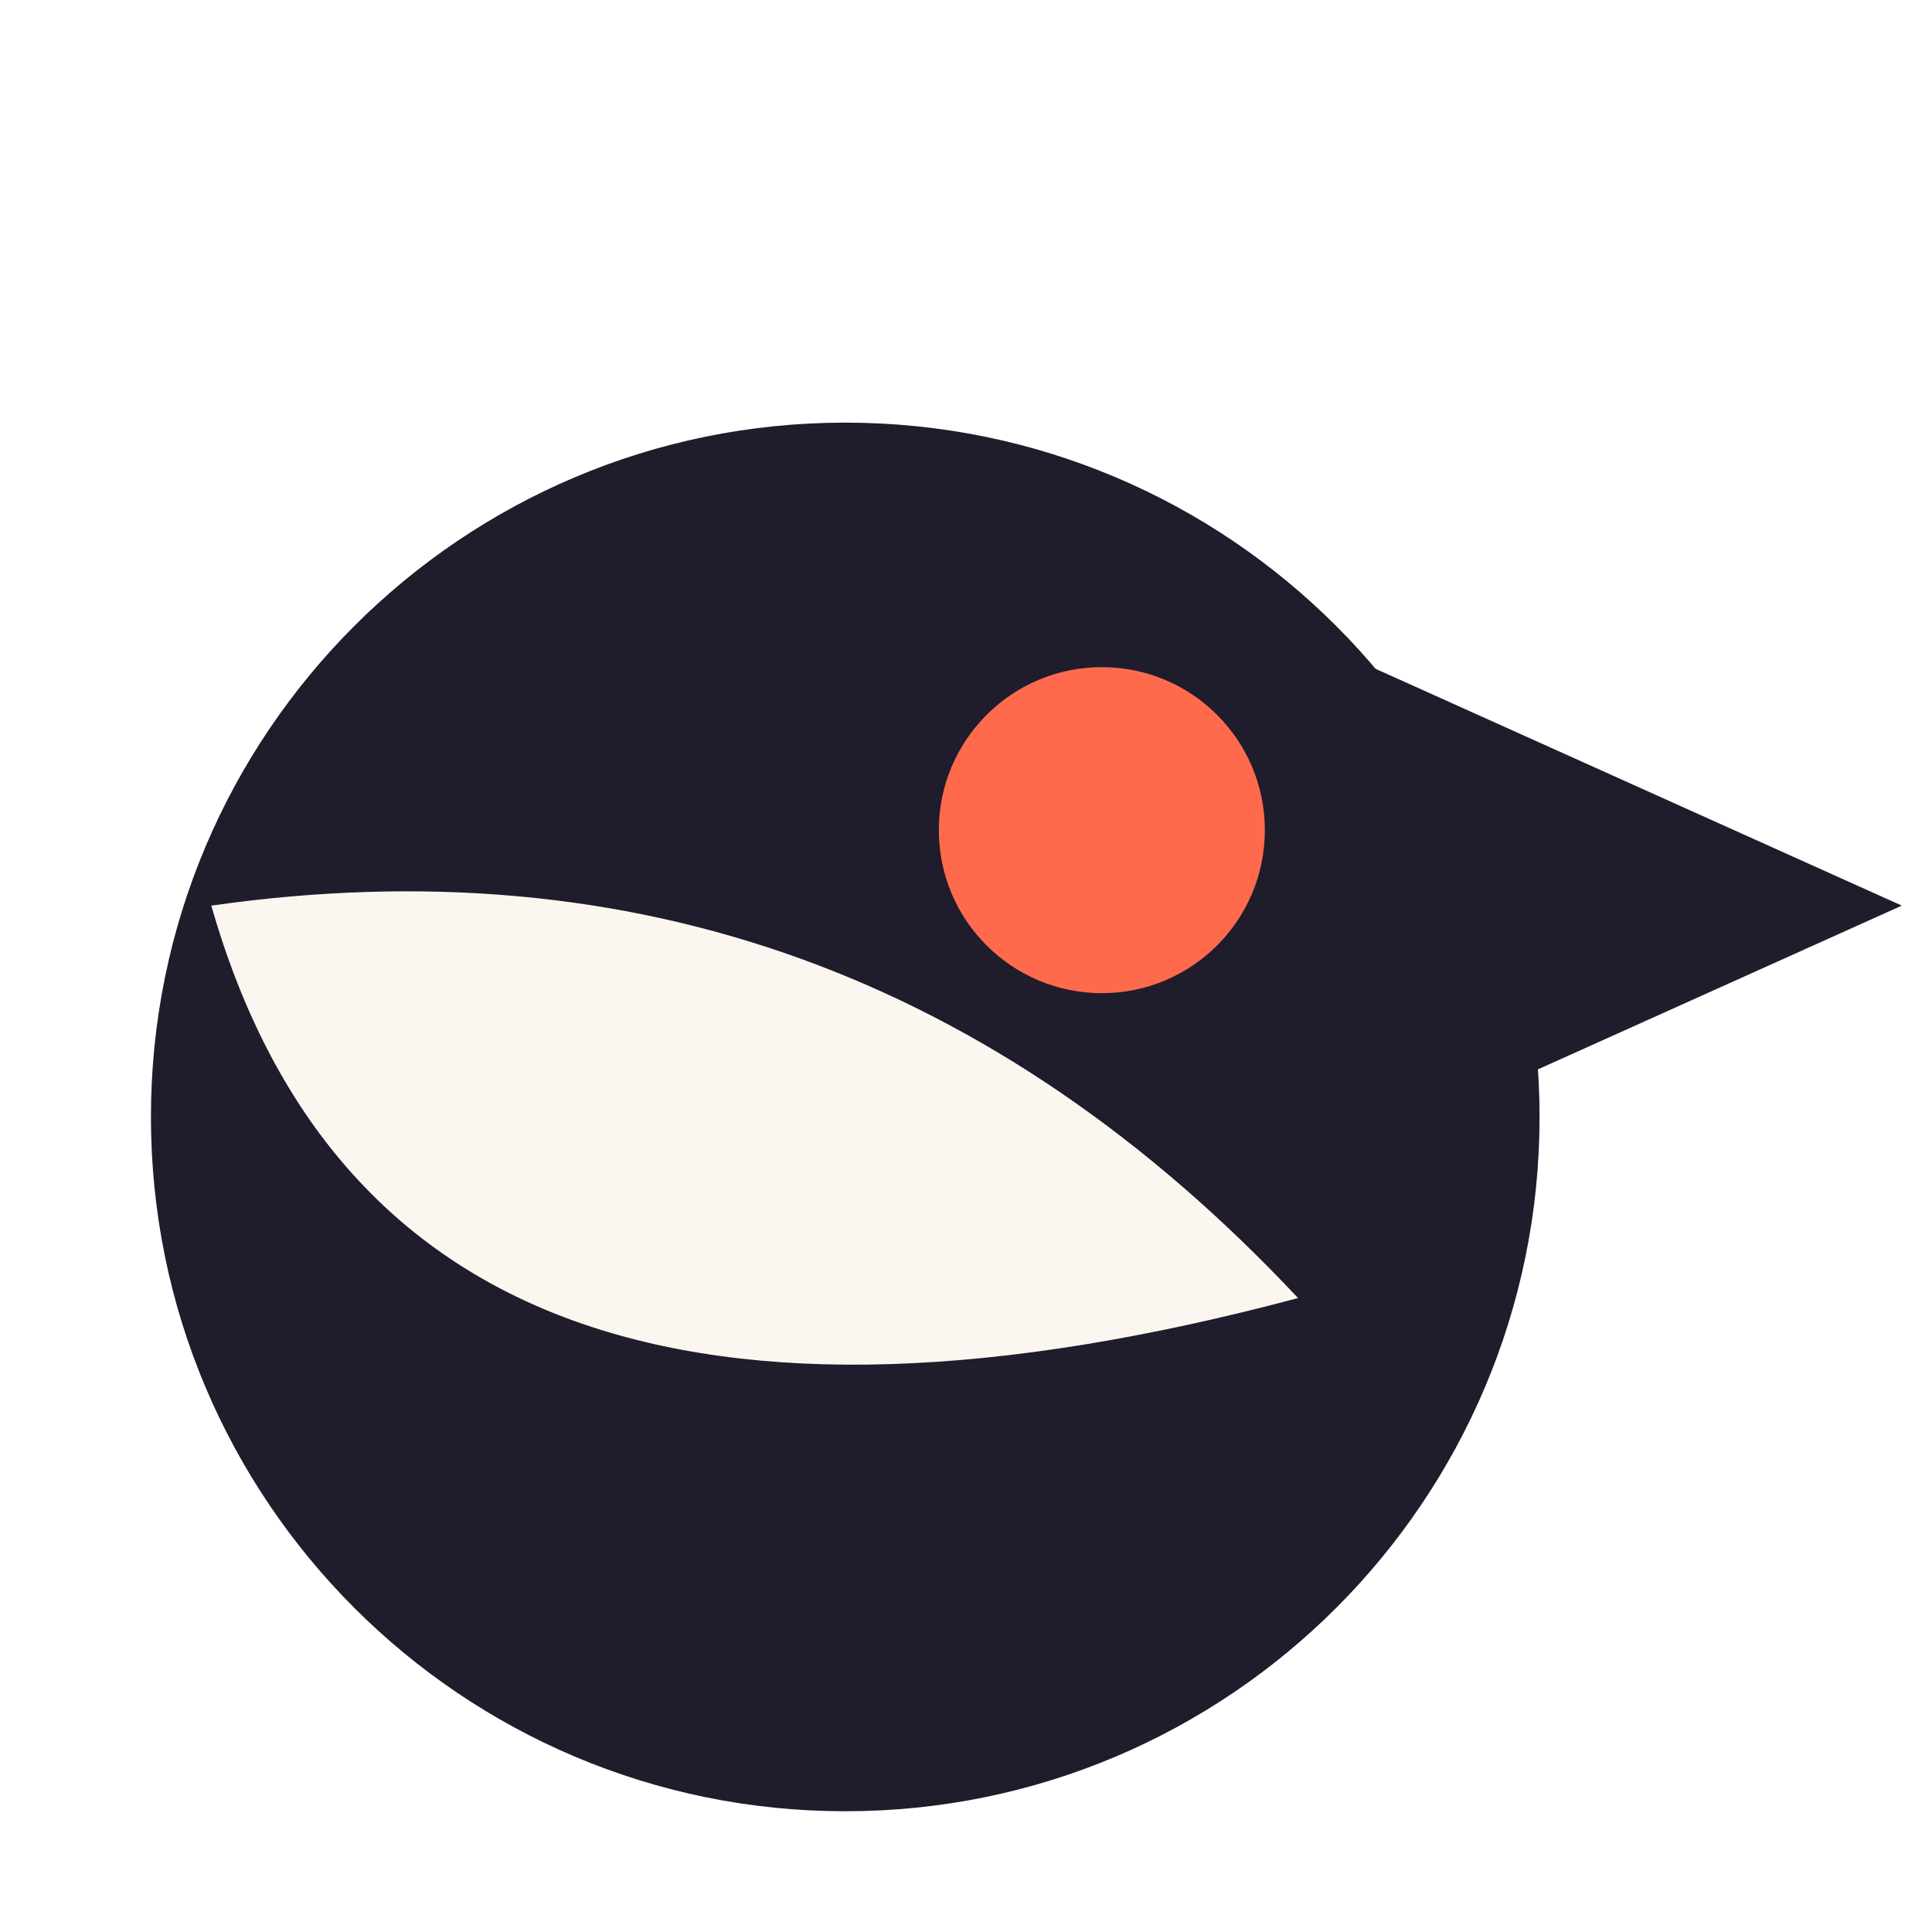
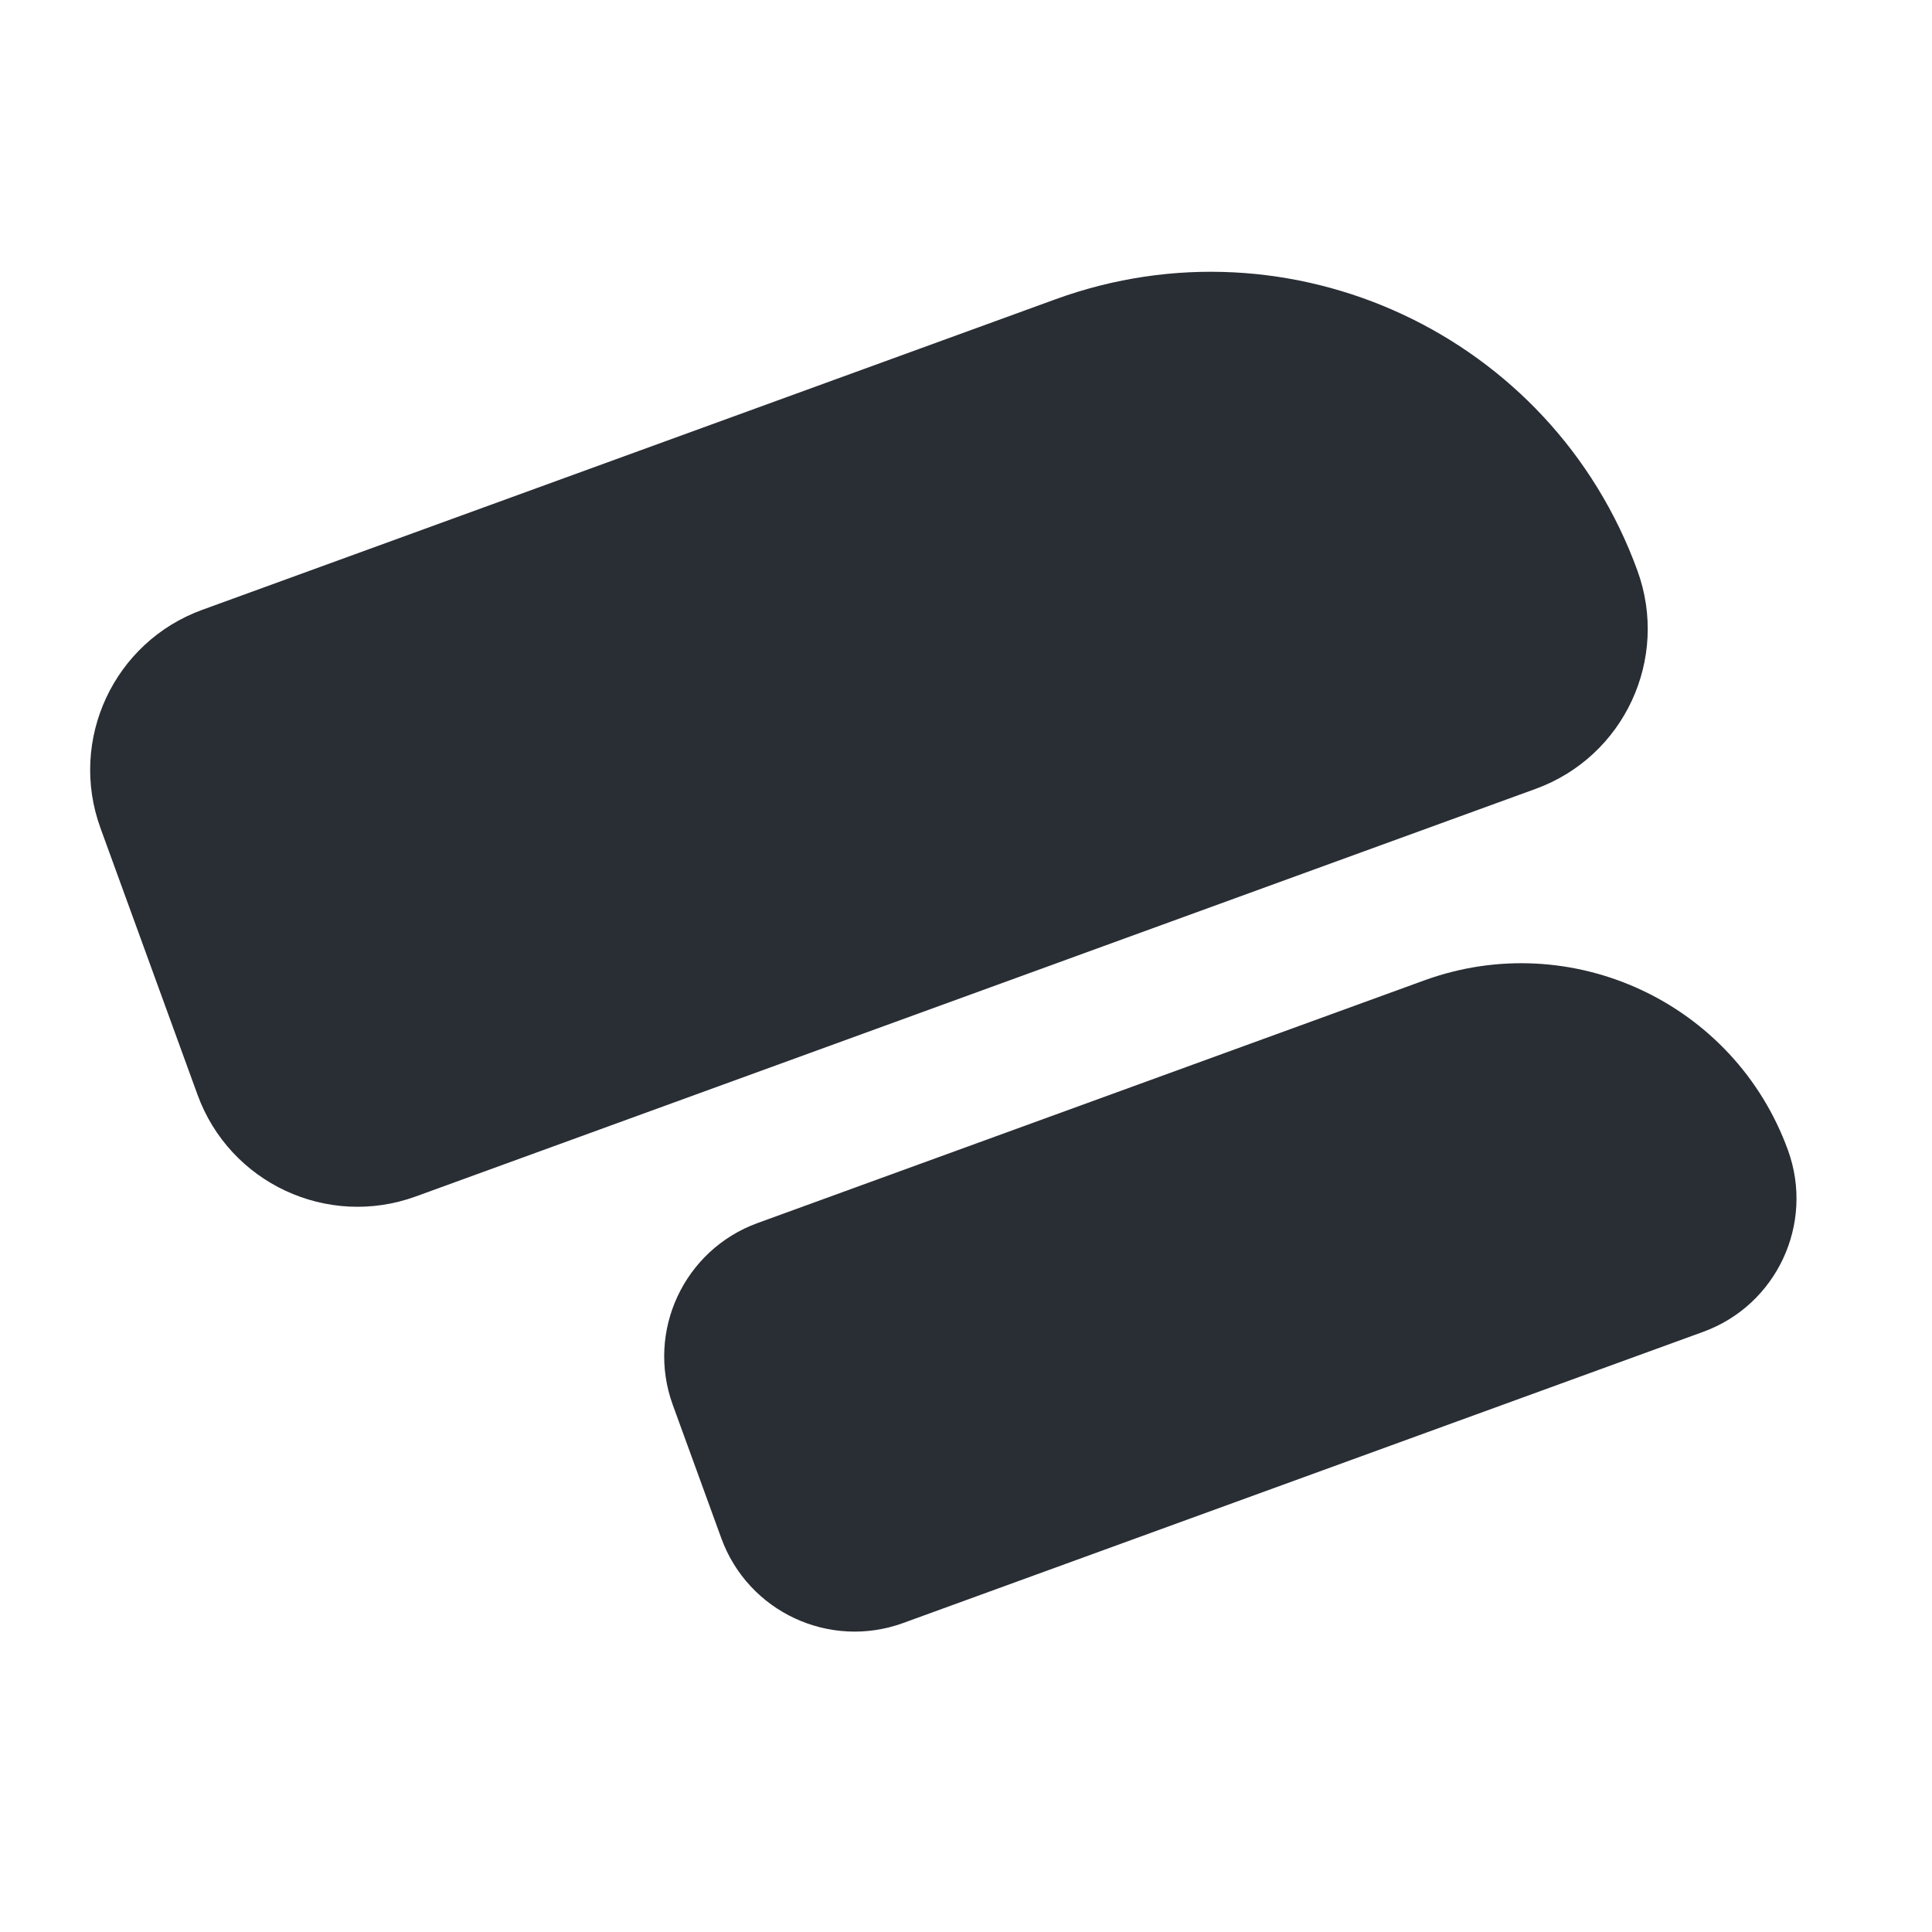
<svg xmlns="http://www.w3.org/2000/svg" width="64" height="64" viewBox="0 0 64 64" role="img" aria-label="Merlark">
  <g transform="translate(0 0) scale(1)">
-     <circle cx="28" cy="37" r="23" fill="#1F1C2C" />
-     <path d="M43 21L63 30L43 39Z" fill="#1F1C2C" />
-     <path d="M43 43Q28 27 7 30Q13 51 43 43Z" fill="#FBF7F0" />
-     <circle cx="36.5" cy="27.5" r="5.4" fill="#FF6A4D" />
+     <g transform="translate(32 32) rotate(-20) scale(0.94) translate(-32 -32)" fill="#292D34">
+       <path d="M11 11H43A16 16 0 0 1 59 27V27A6 6 0 0 1 53 33H11A6 6 0 0 1 5 27V17A6 6 0 0 1 11 11Z" />
+       <path d="M22 38H47A10 10 0 0 1 57 48V48A5 5 0 0 1 52 53H22A5 5 0 0 1 17 48V43A5 5 0 0 1 22 38Z" />
+     </g>
  </g>
</svg>
